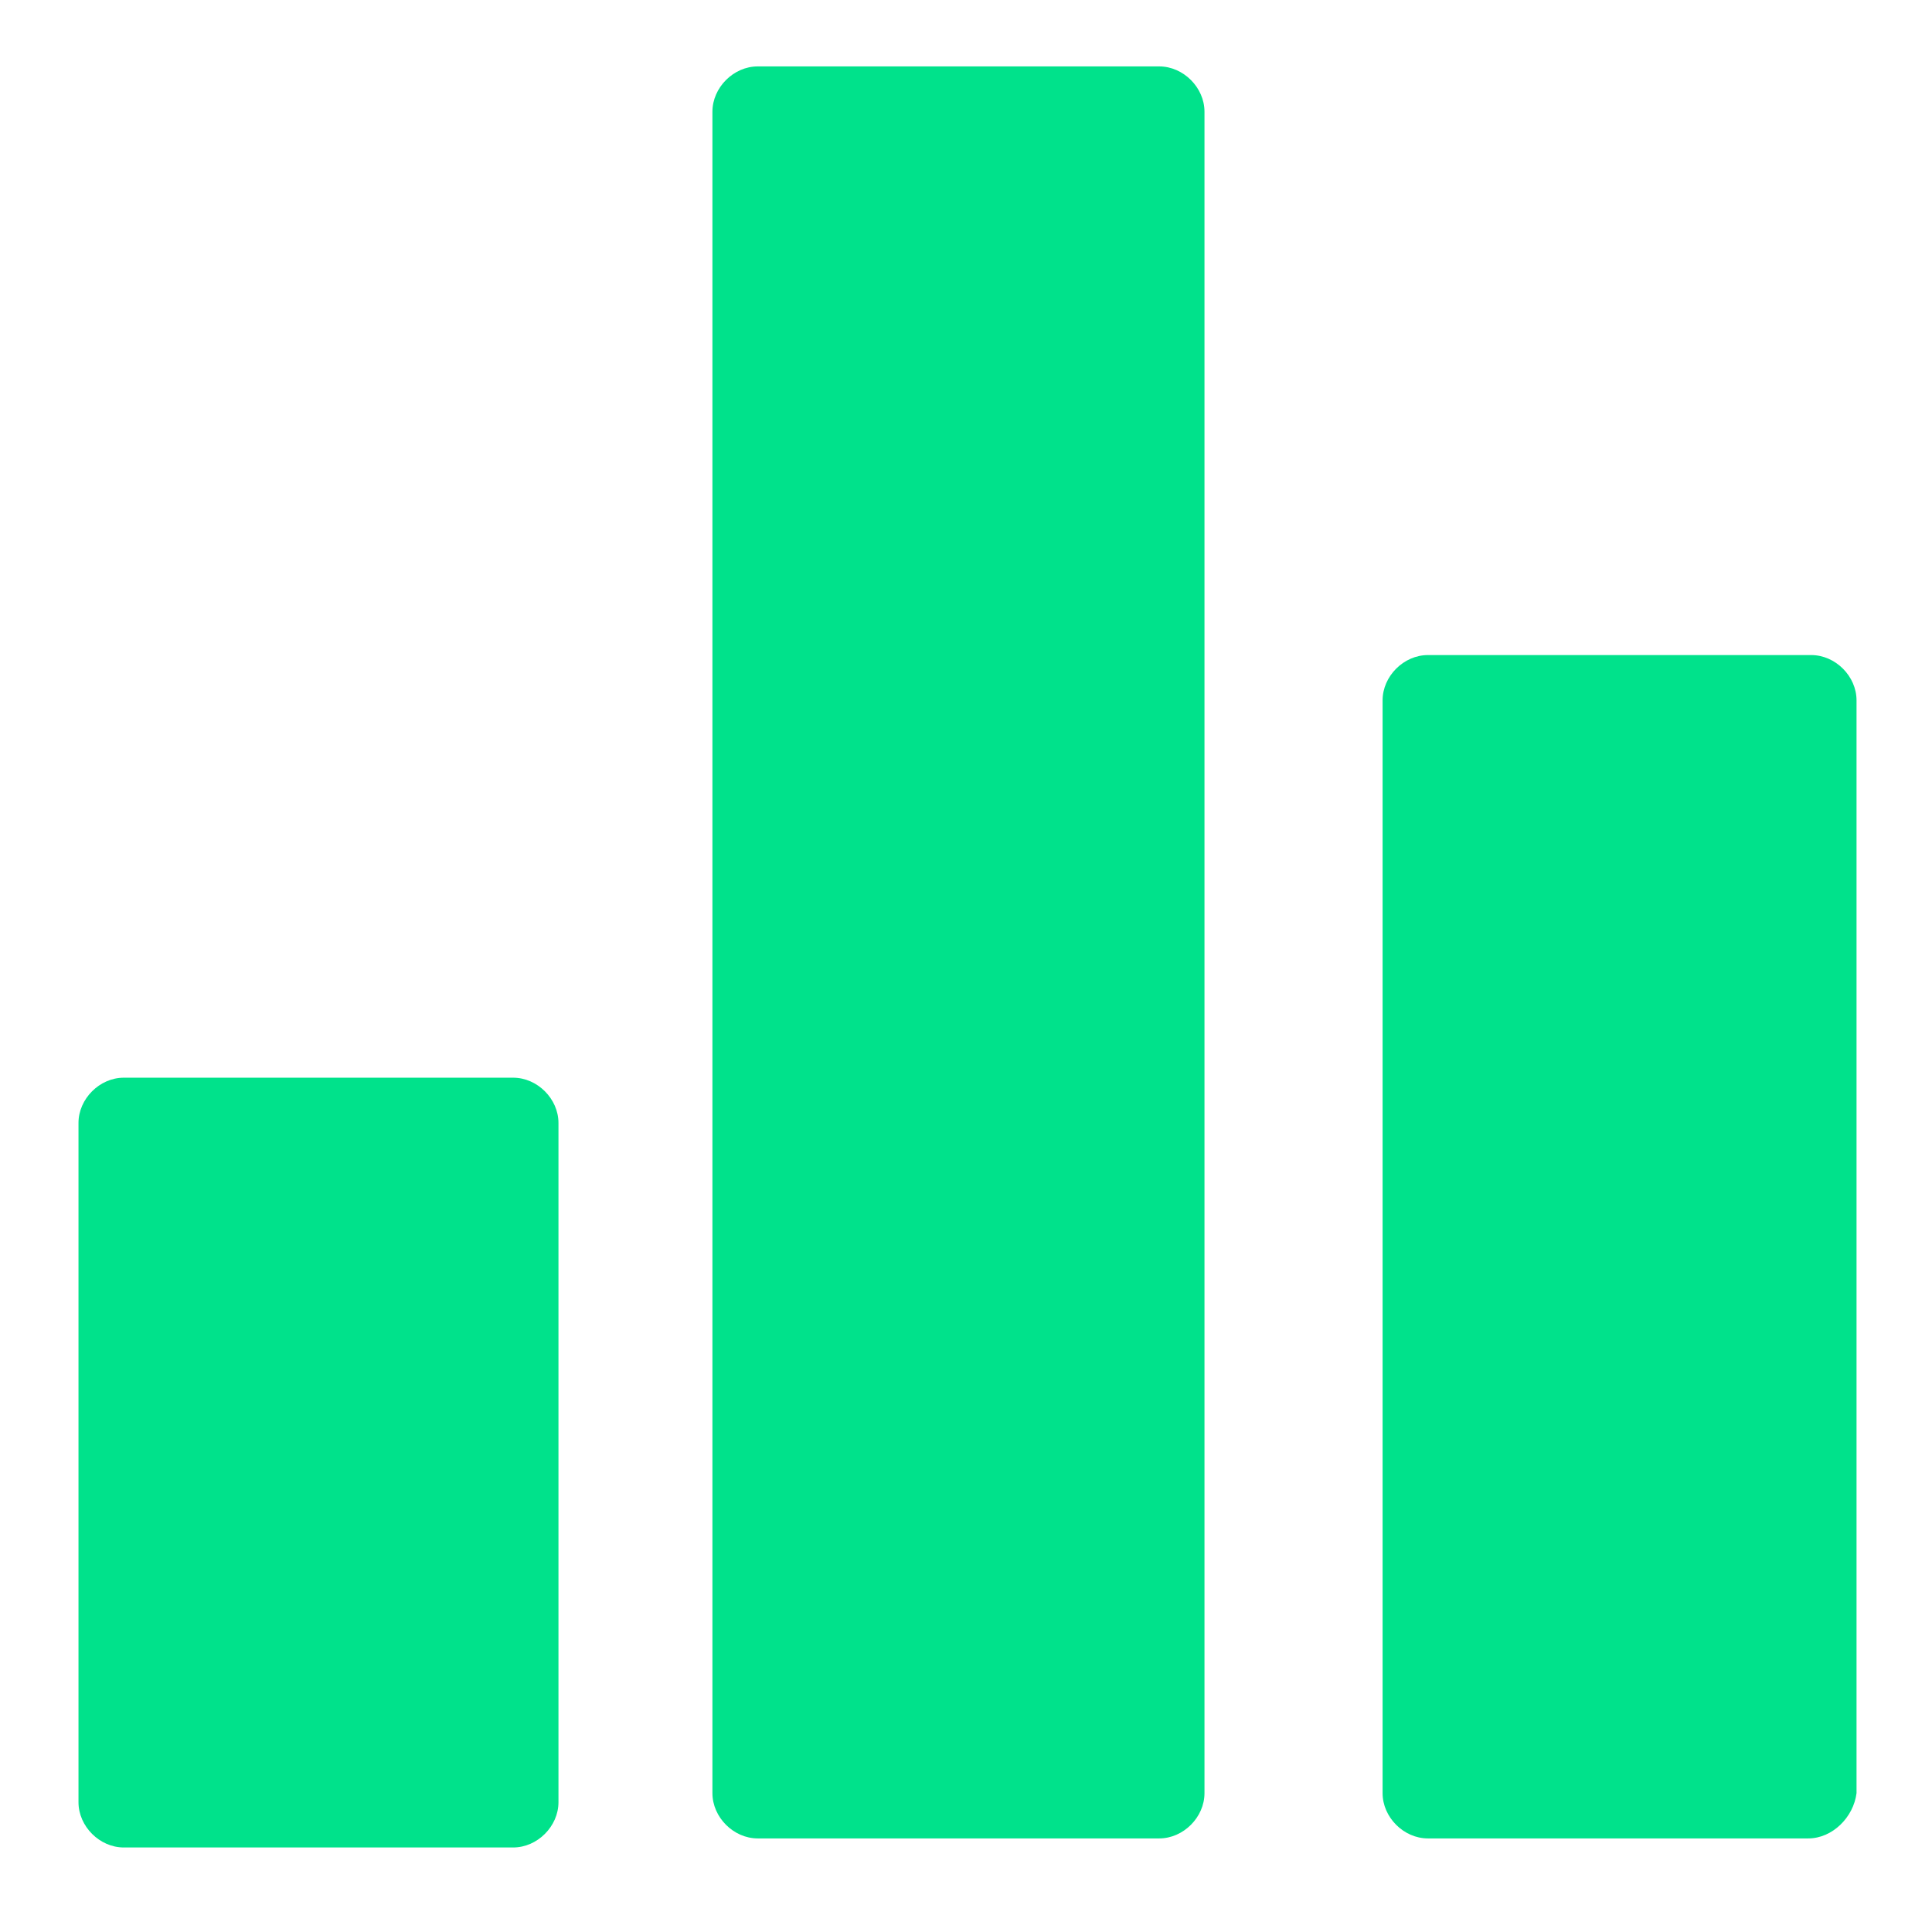
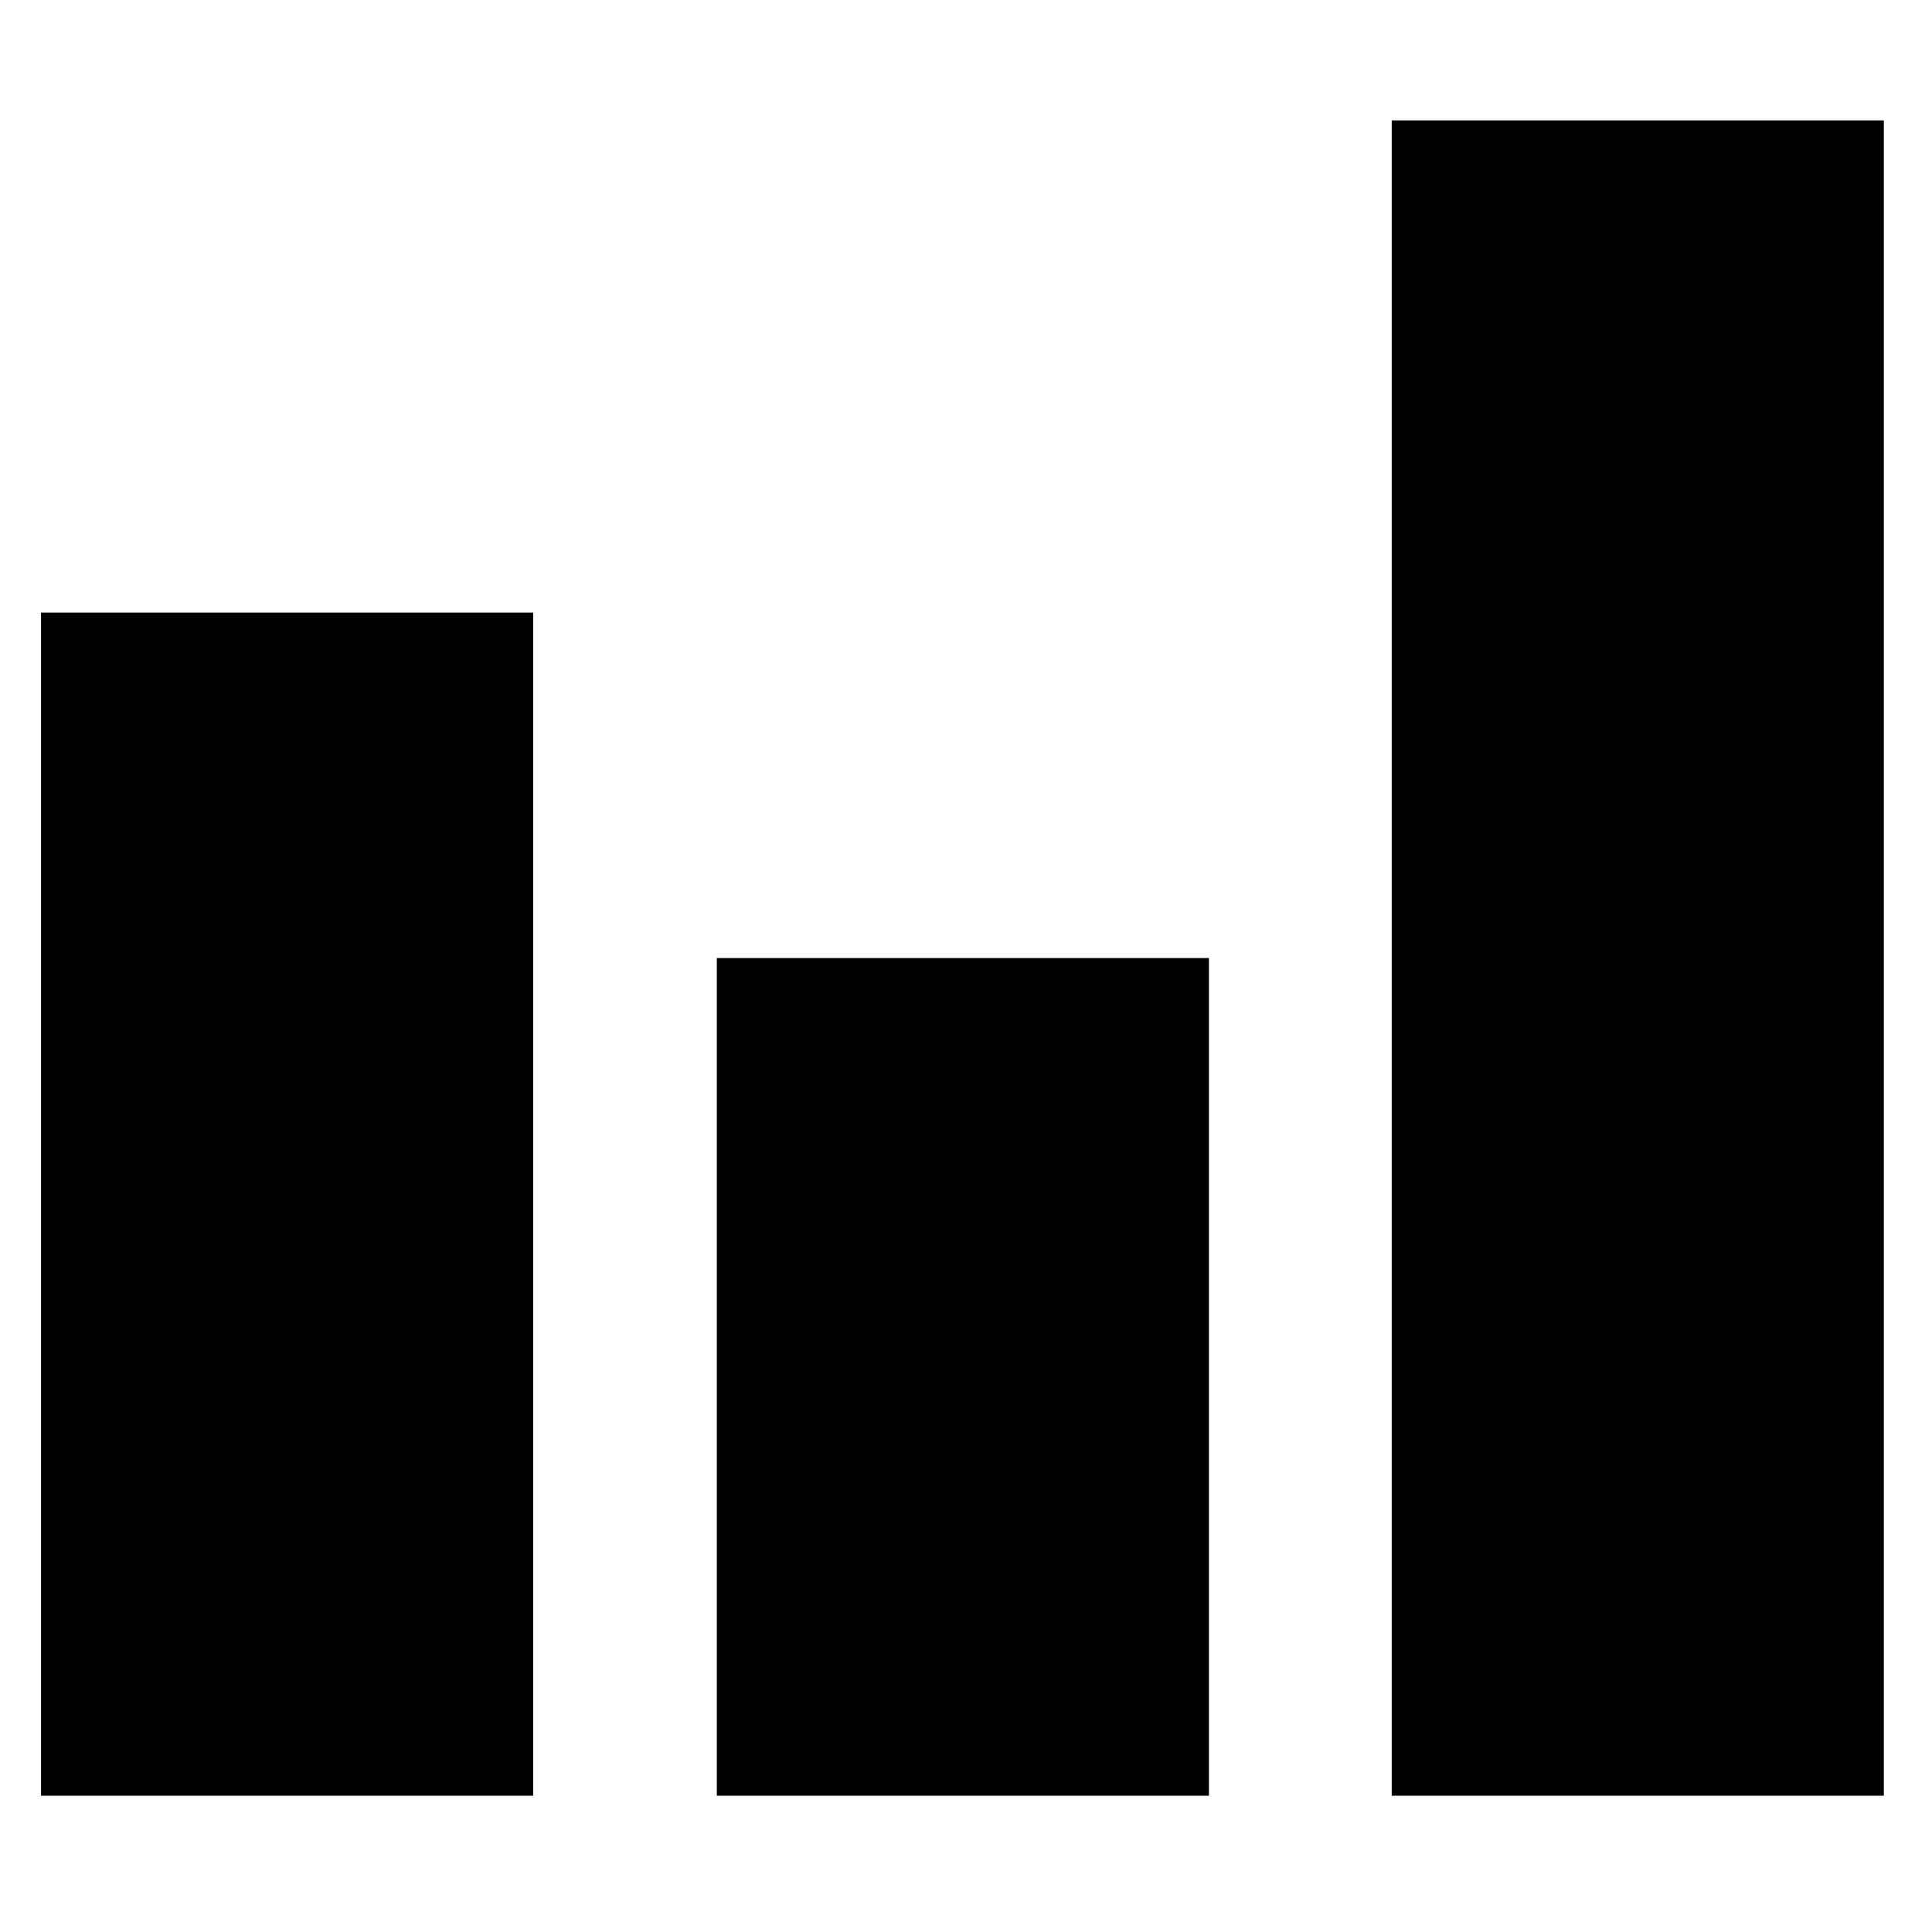
- <svg xmlns="http://www.w3.org/2000/svg" t="1624085142919" class="icon" viewBox="0 0 1024 1024" version="1.1" p-id="8451" width="200" height="200">
+ <svg xmlns="http://www.w3.org/2000/svg" t="1624128500485" class="icon" viewBox="0 0 1031 1024" version="1.1" p-id="23155" width="201.367" height="200">
  <defs>
    <style type="text/css" />
  </defs>
-   <path d="M272 979.2H65.6c-12.8 0-24-11.2-24-24V595.2c0-12.8 11.2-24 24-24H272c12.8 0 24 11.2 24 24v360c0 12.8-11.2 24-24 24zM614.4 974.4H401.6c-12.8 0-24-11.2-24-24V59.2c0-12.8 11.2-24 24-24h212.8c12.8 0 24 11.2 24 24v891.2c0 12.8-11.2 24-24 24zM958.4 974.4H756.8c-12.8 0-24-11.2-24-24V371.2c0-12.8 11.2-24 24-24H960c12.8 0 24 11.2 24 24v579.2c-1.6 12.8-12.8 24-25.6 24z" p-id="8452" fill="#00E28B" />
+   <path d="M-14.676 848.805" p-id="23156" />
+   <path d="M742.686 64.239l262.609 0 0 893.833-262.609 0 0-893.833Z" p-id="23157" />
+   <path d="M382.525 511.148l262.616 0 0 446.924-262.616 0 0-446.924Z" p-id="23158" />
+   <path d="M21.898 326.857l262.609 0 0 631.216-262.609 0 0-631.216Z" p-id="23159" />
+   <path d="M1041.408 848.805" p-id="23160" />
</svg>
